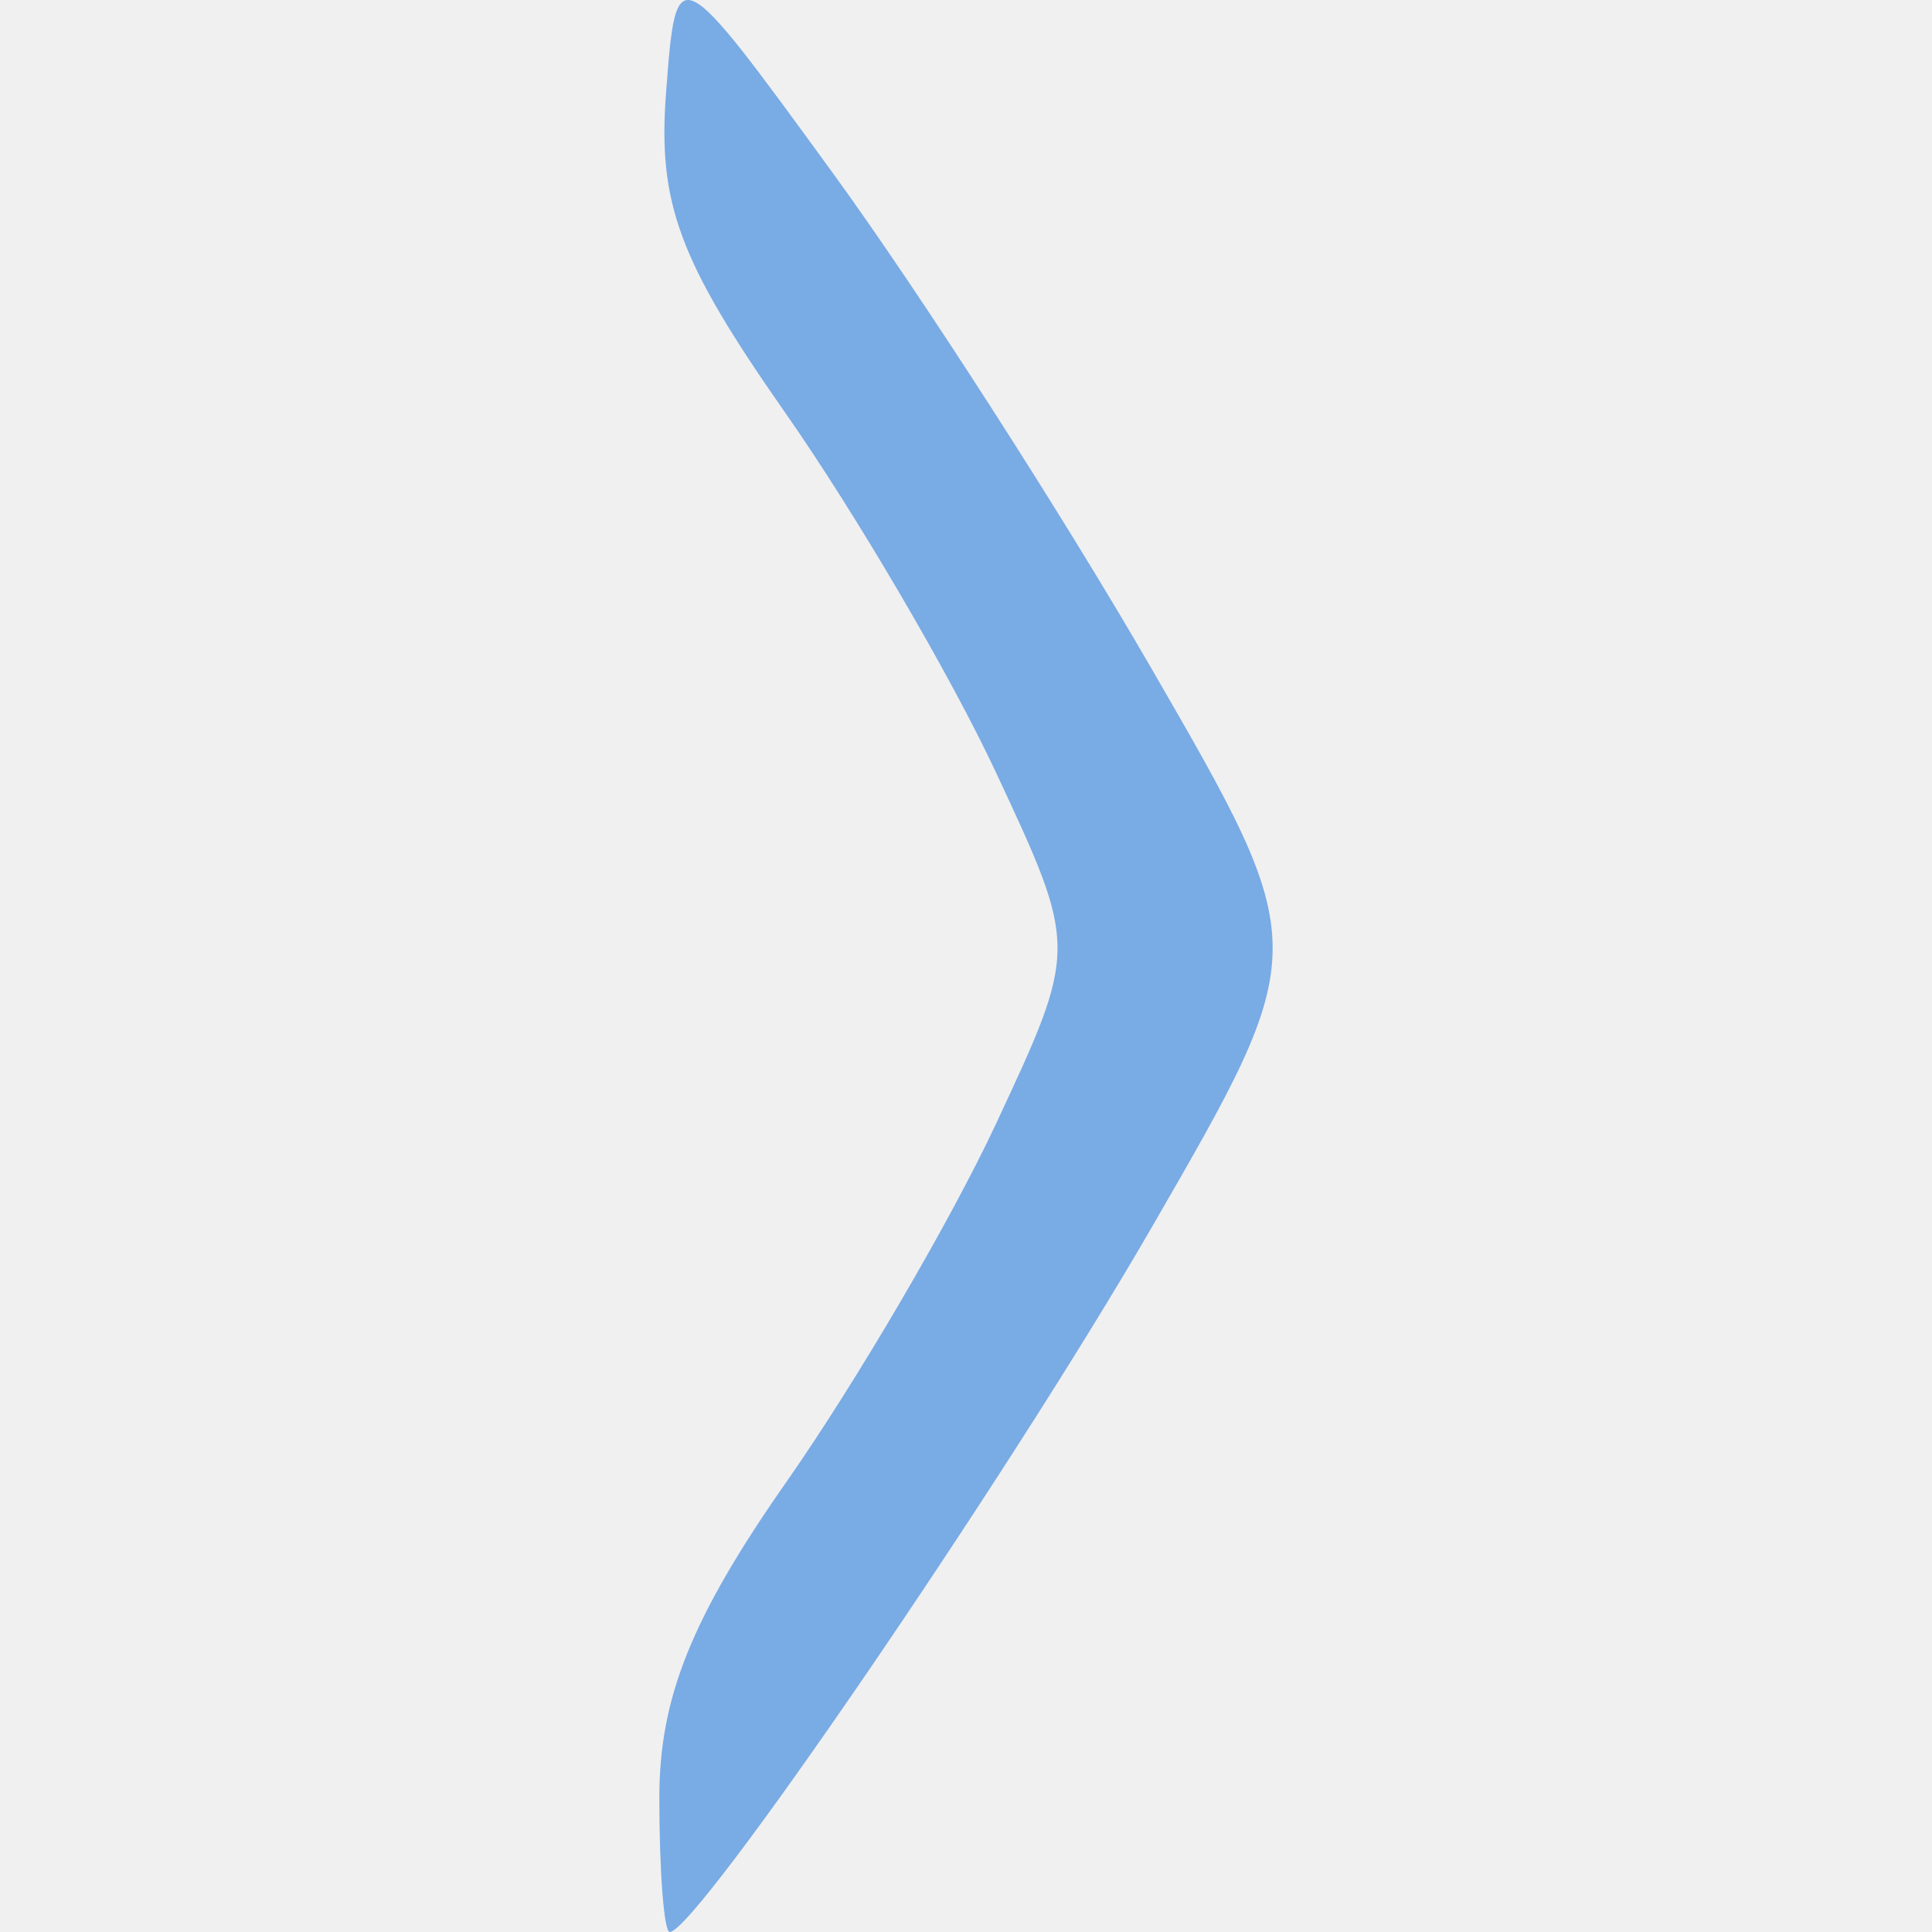
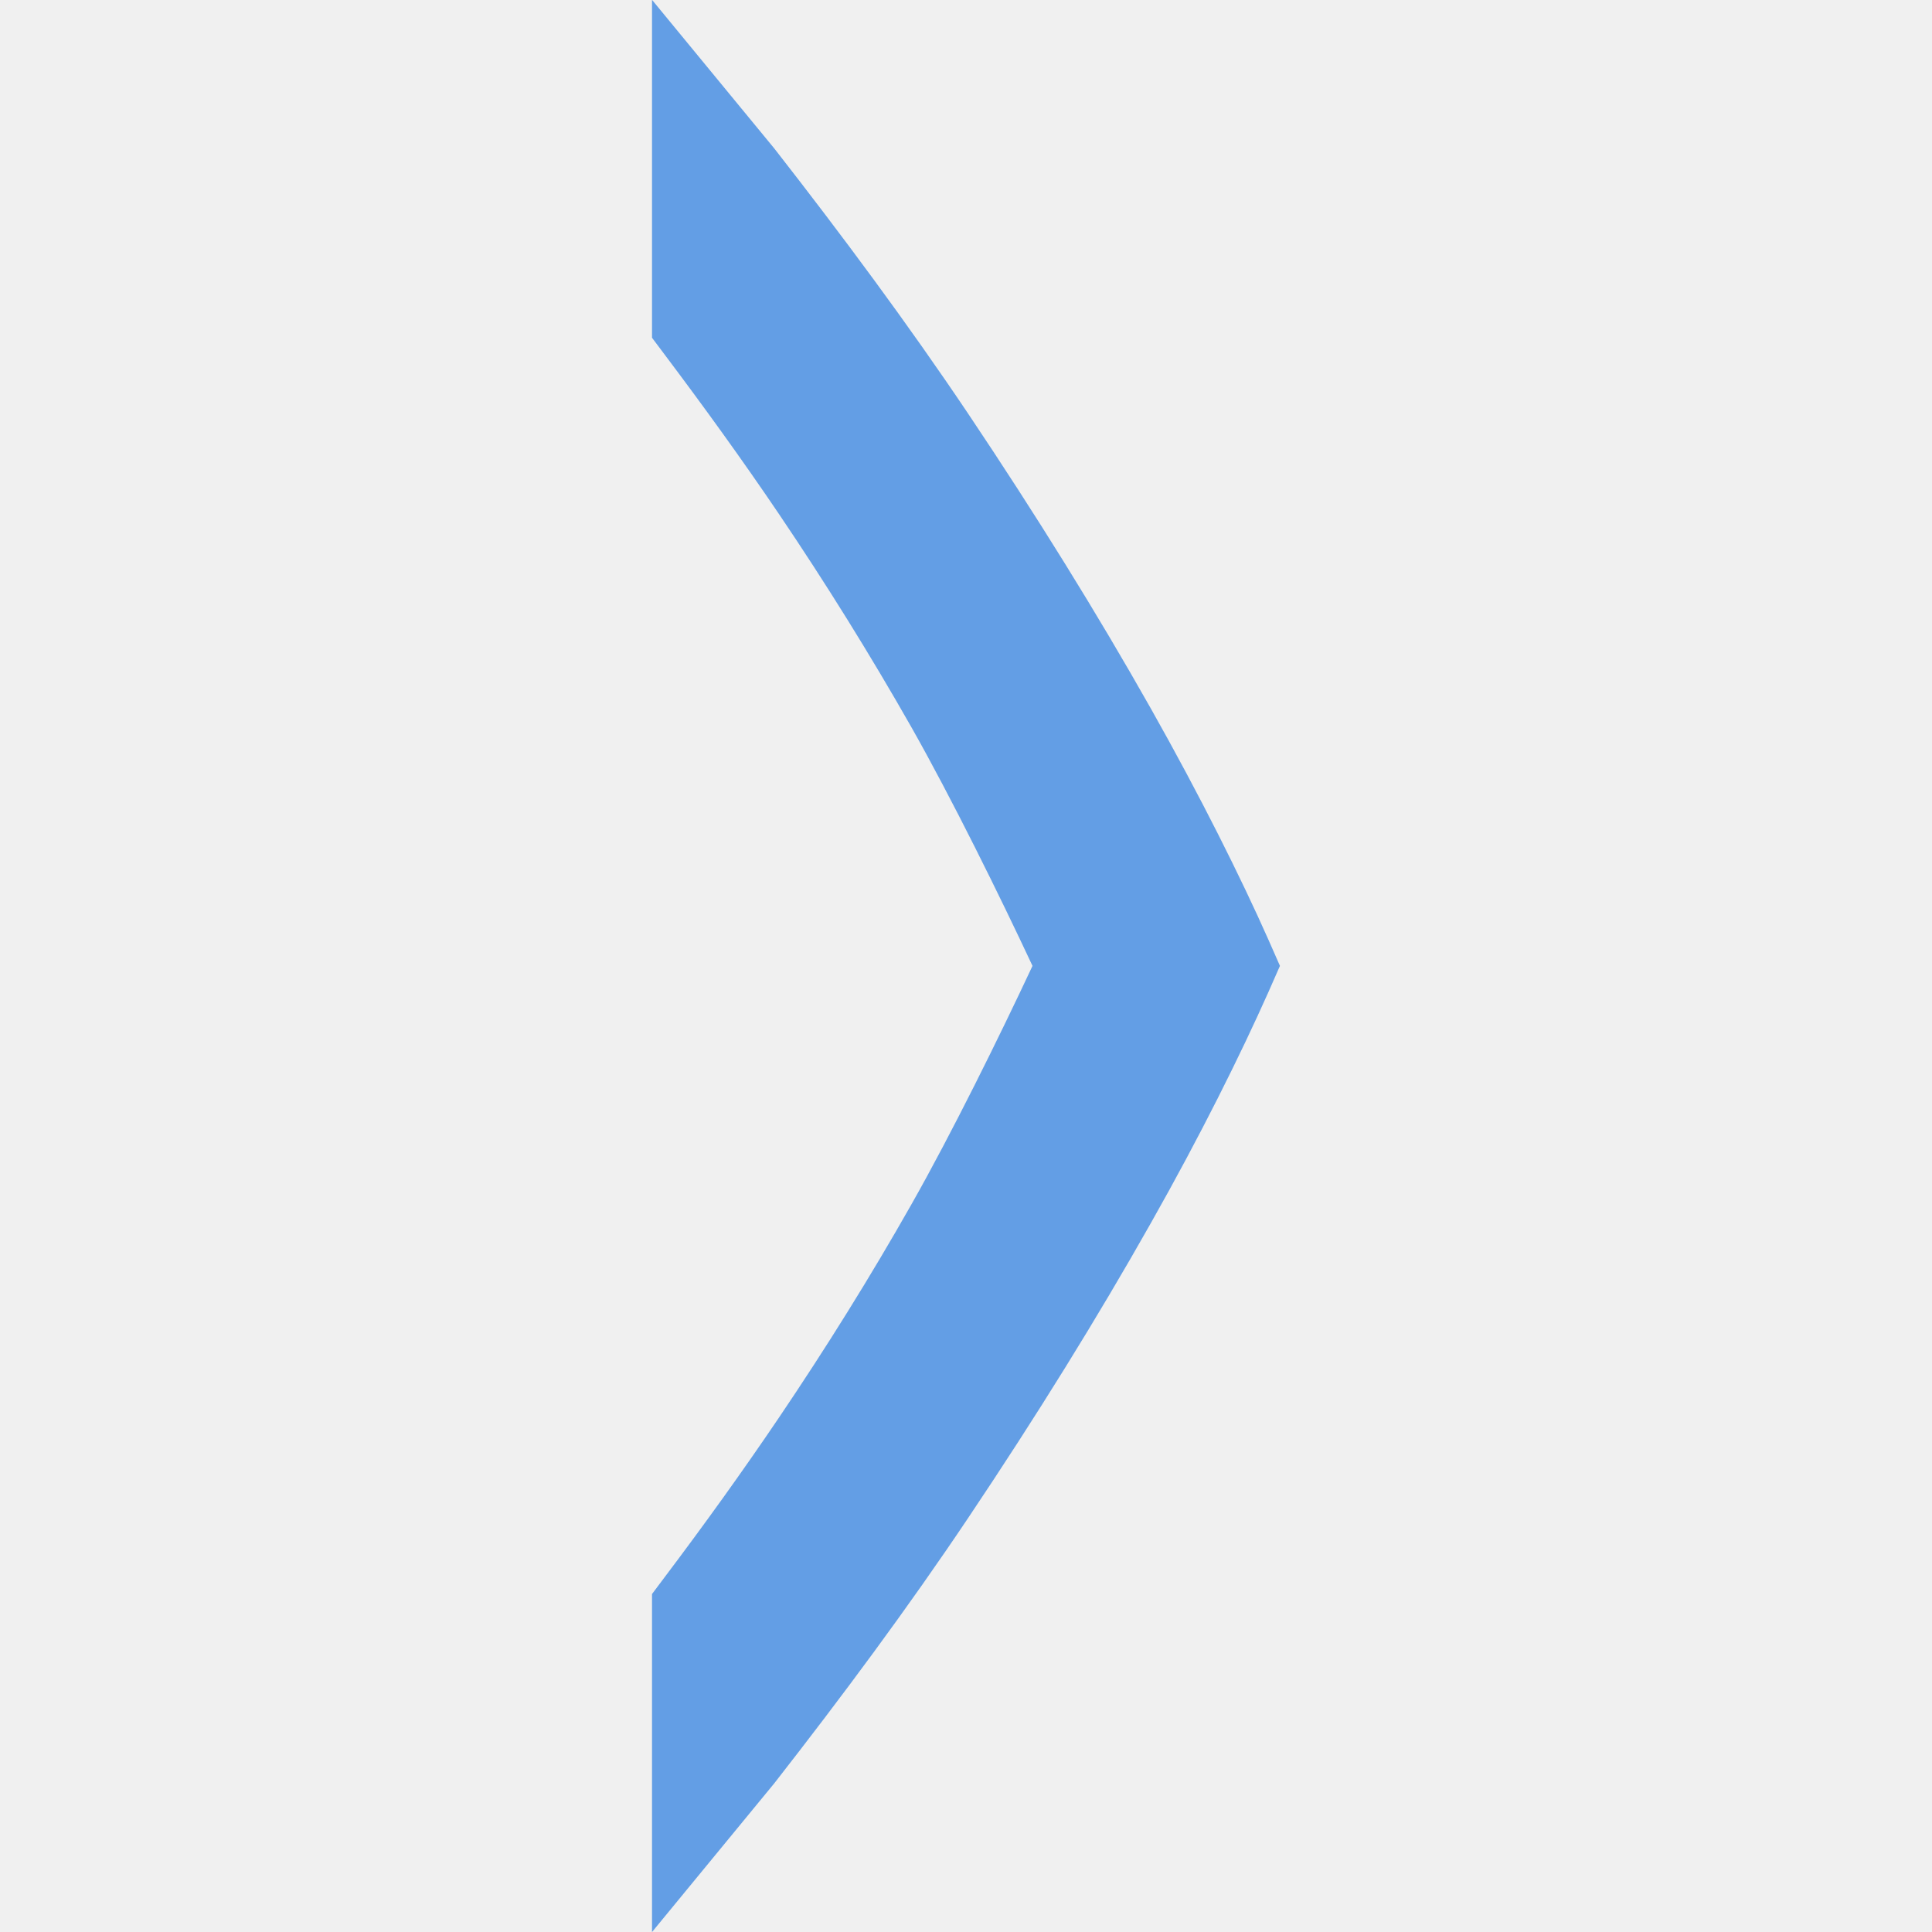
- <svg xmlns="http://www.w3.org/2000/svg" width="16" height="16" viewBox="0 0 16 16" fill="#FFFFFF" opacity="0.75" version="1.1" id="svg4">
-   <defs id="defs8" />
-   <g id="g5088" transform="matrix(0.2809615,0,0,0.2809615,6.890367,-2.772657)" style="fill:#5294e2;fill-opacity:1">
-     <path style="fill:#5294e2;fill-opacity:1" d="m -5.09,62.86 c 0,-2.951 0.952,-5.317 3.75,-9.317 2.062,-2.949 4.839,-7.694 6.171,-10.544 2.421,-5.183 2.421,-5.183 0,-10.366 -1.332,-2.851 -4.132,-7.629 -6.223,-10.618 -3.116,-4.454 -3.747,-6.152 -3.5,-9.41 0.302,-3.975 0.302,-3.975 4.919,2.368 2.539,3.489 6.763,10.055 9.385,14.593 4.768,8.25 4.768,8.25 0,16.5 -4.277,7.401 -13.409,20.75 -14.195,20.75 -0.169,0 -0.307,-1.78 -0.307,-3.956 z" id="path5096" />
+ <svg xmlns="http://www.w3.org/2000/svg" width="16" height="16" id="svg4874" version="1.1" viewBox="0 0 16 16">
+   <defs id="defs4876">
+     <clipPath clipPathUnits="userSpaceOnUse" id="clipPath16">
+       <path d="M 0,595.28 H 841.89 V 0 H 0 Z" id="path18" />
+     </clipPath>
+   </defs>
+   <g id="layer1" transform="translate(59.65683,-158.505)">
+     <path style="color:#000000;font-style:normal;font-variant:normal;font-weight:normal;font-stretch:normal;font-size:medium;line-height:normal;font-family:sans-serif;font-variant-ligatures:normal;font-variant-position:normal;font-variant-caps:normal;font-variant-numeric:normal;font-variant-alternates:normal;font-feature-settings:normal;text-indent:0;text-align:start;text-decoration:none;text-decoration-line:none;text-decoration-style:solid;text-decoration-color:#000000;letter-spacing:normal;word-spacing:normal;text-transform:none;writing-mode:lr-tb;direction:ltr;text-orientation:mixed;baseline-shift:baseline;text-anchor:start;white-space:normal;shape-padding:0;clip-rule:nonzero;display:inline;overflow:visible;visibility:visible;opacity:1;isolation:auto;mix-blend-mode:normal;color-interpolation:sRGB;color-interpolation-filters:linearRGB;solid-color:#000000;solid-opacity:1;fill:#5294e2;fill-opacity:1;fill-rule:nonzero;stroke:none;stroke-width:1.333;stroke-linecap:butt;stroke-linejoin:miter;stroke-miterlimit:4;stroke-dasharray:none;stroke-dashoffset:0;stroke-opacity:1;color-rendering:auto;image-rendering:auto;shape-rendering:auto;text-rendering:auto;enable-background:accumulate" d="m -54.257,174.505 v -1.561 -1.238 l 0.108,-0.144 c 0.322,-0.427 0.637,-0.864 0.944,-1.318 0.389,-0.576 0.756,-1.164 1.097,-1.766 0.331,-0.583 0.733,-1.399 1.002,-1.974 -0.269,-0.575 -0.671,-1.391 -1.002,-1.975 -0.342,-0.602 -0.708,-1.19 -1.097,-1.766 -0.307,-0.454 -0.623,-0.89 -0.944,-1.317 l -0.108,-0.144 v -2.798 l 1.012,1.23 c 0.562,0.72 1.105,1.451 1.608,2.2 0.561,0.837 1.065,1.649 1.511,2.439 0.412,0.73 0.748,1.406 0.973,1.913 l 0.096,0.218 -0.096,0.218 c -0.231,0.518 -0.56,1.182 -0.973,1.912 -0.446,0.79 -0.95,1.602 -1.511,2.439 -0.502,0.749 -1.046,1.481 -1.608,2.201 z" id="path4224" />
+     <path style="color:#000000;font-style:normal;font-variant:normal;font-weight:normal;font-stretch:normal;font-size:medium;line-height:normal;font-family:sans-serif;font-variant-ligatures:normal;font-variant-position:normal;font-variant-caps:normal;font-variant-numeric:normal;font-variant-alternates:normal;font-feature-settings:normal;text-indent:0;text-align:start;text-decoration:none;text-decoration-line:none;text-decoration-style:solid;text-decoration-color:#000000;letter-spacing:normal;word-spacing:normal;text-transform:none;writing-mode:lr-tb;direction:ltr;text-orientation:mixed;baseline-shift:baseline;text-anchor:start;white-space:normal;shape-padding:0;clip-rule:nonzero;display:inline;overflow:visible;visibility:visible;opacity:0.1;isolation:auto;mix-blend-mode:normal;color-interpolation:sRGB;color-interpolation-filters:linearRGB;solid-color:#000000;solid-opacity:1;fill:#ffffff;fill-opacity:1;fill-rule:nonzero;stroke:none;stroke-width:1.333;stroke-linecap:butt;stroke-linejoin:miter;stroke-miterlimit:4;stroke-dasharray:none;stroke-dashoffset:0;stroke-opacity:1;color-rendering:auto;image-rendering:auto;shape-rendering:auto;text-rendering:auto;enable-background:accumulate" d="m -54.257,174.505 v -1.561 -1.238 l 0.108,-0.144 c 0.322,-0.427 0.637,-0.864 0.944,-1.318 0.389,-0.576 0.756,-1.164 1.097,-1.766 0.331,-0.583 0.733,-1.399 1.002,-1.974 -0.269,-0.575 -0.671,-1.391 -1.002,-1.975 -0.342,-0.602 -0.708,-1.19 -1.097,-1.766 -0.307,-0.454 -0.623,-0.89 -0.944,-1.317 l -0.108,-0.144 v -2.798 l 1.012,1.23 c 0.562,0.72 1.105,1.451 1.608,2.2 0.561,0.837 1.065,1.649 1.511,2.439 0.412,0.73 0.748,1.406 0.973,1.913 l 0.096,0.218 -0.096,0.218 c -0.231,0.518 -0.56,1.182 -0.973,1.912 -0.446,0.79 -0.95,1.602 -1.511,2.439 -0.502,0.749 -1.046,1.481 -1.608,2.201 z" id="path4224-6" />
  </g>
</svg>
